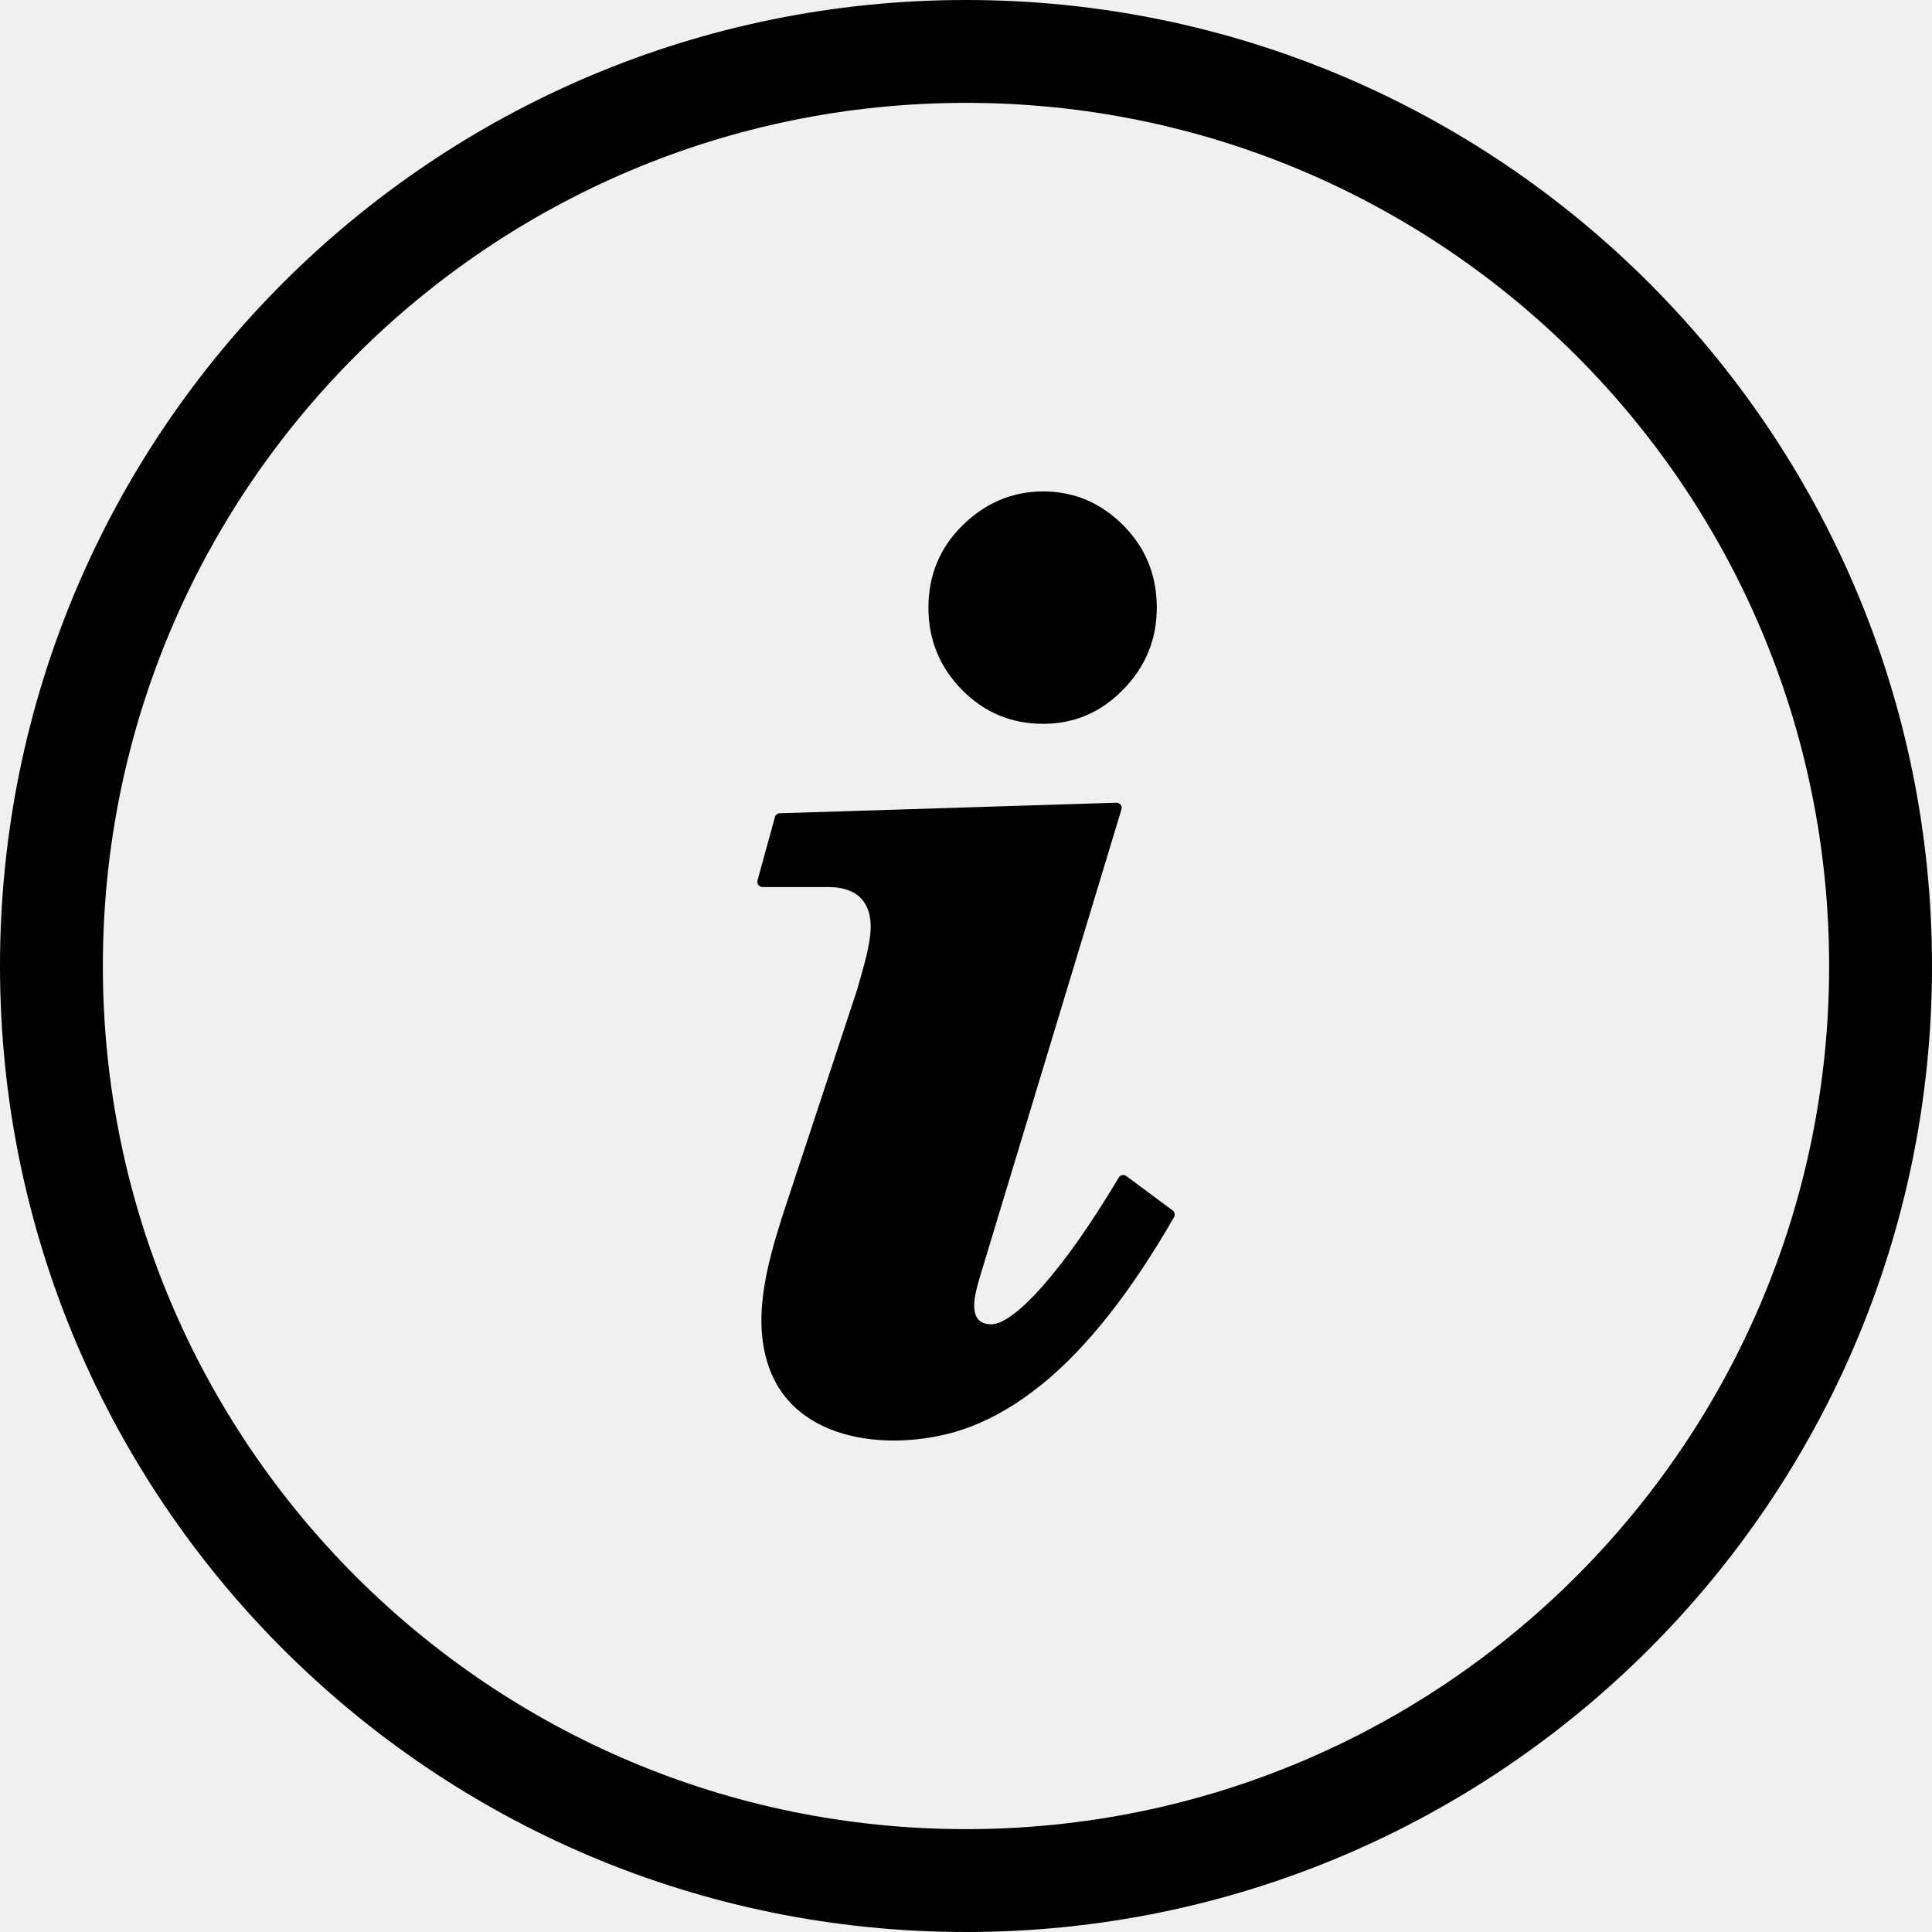
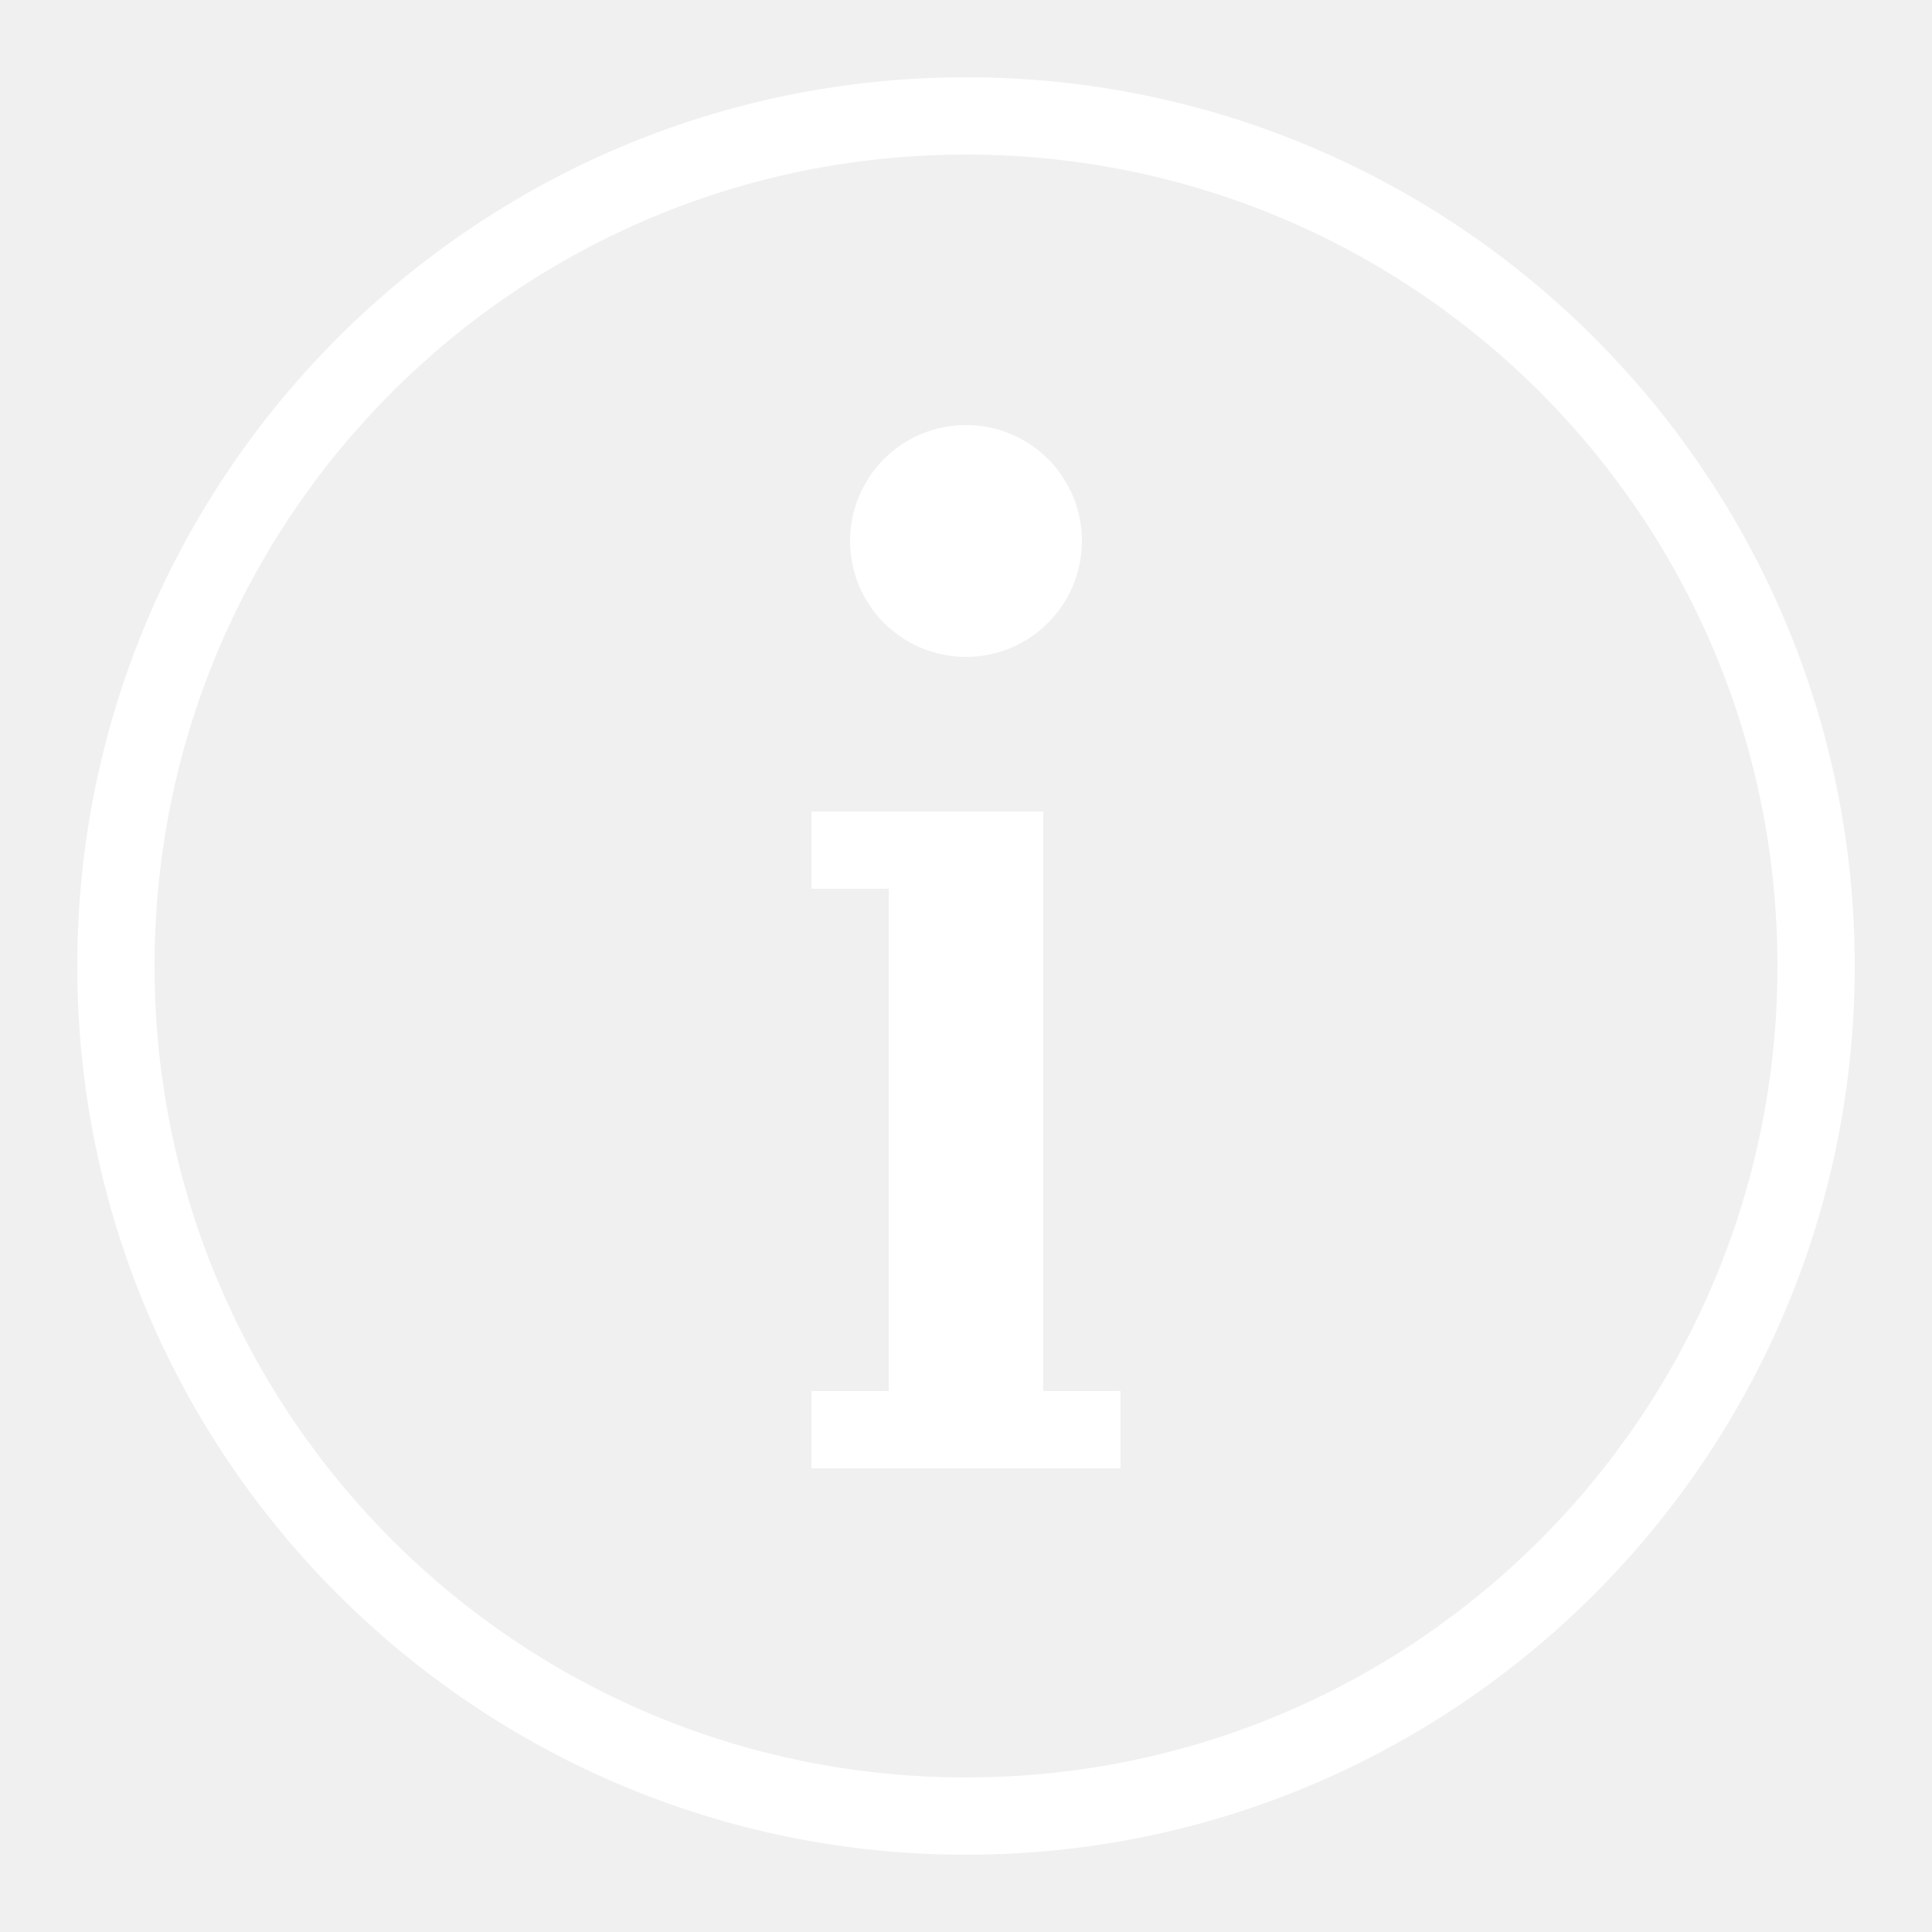
- <svg xmlns="http://www.w3.org/2000/svg" shape-rendering="geometricPrecision" text-rendering="geometricPrecision" image-rendering="optimizeQuality" fill-rule="evenodd" clip-rule="evenodd" viewBox="0 0 512 512">
-   <path fill-rule="nonzero" d="M256 0c70.69 0 134.69 28.66 181.02 74.98C483.34 121.3 512 185.31 512 256c0 70.69-28.66 134.7-74.98 181.02C390.69 483.34 326.69 512 256 512c-70.69 0-134.69-28.66-181.02-74.98C28.66 390.69 0 326.69 0 256c0-70.69 28.66-134.69 74.98-181.02C121.31 28.66 185.31 0 256 0zm-9.96 161.03c0-4.28.76-8.26 2.27-11.91 1.5-3.63 3.77-6.94 6.79-9.91 3-2.95 6.29-5.2 9.84-6.7 3.57-1.5 7.41-2.28 11.52-2.28 4.12 0 7.96.78 11.49 2.27 3.54 1.51 6.78 3.76 9.75 6.73 2.95 2.97 5.16 6.26 6.64 9.91 1.49 3.63 2.22 7.61 2.22 11.89 0 4.17-.73 8.08-2.21 11.69-1.48 3.6-3.68 6.94-6.65 9.97-2.94 3.03-6.18 5.32-9.72 6.84-3.54 1.51-7.38 2.29-11.52 2.29-4.22 0-8.14-.76-11.75-2.26-3.58-1.51-6.86-3.79-9.83-6.79-2.94-3.02-5.16-6.34-6.63-9.97-1.48-3.62-2.21-7.54-2.21-11.77zm13.4 178.16c-1.11 3.97-3.35 11.76 3.3 11.76 1.44 0 3.27-.81 5.46-2.4 2.37-1.71 5.09-4.31 8.13-7.75 3.09-3.5 6.32-7.65 9.67-12.42 3.33-4.76 6.84-10.22 10.49-16.31.37-.65 1.23-.87 1.89-.48l12.36 9.18c.6.43.73 1.25.35 1.86-5.69 9.88-11.44 18.51-17.26 25.88-5.85 7.41-11.79 13.57-17.8 18.43l-.1.06c-6.02 4.88-12.19 8.55-18.51 11.01-17.58 6.81-45.36 5.7-53.32-14.83-5.02-12.96-.9-27.69 3.06-40.37l19.96-60.44c1.28-4.58 2.89-9.62 3.47-14.33.97-7.87-2.49-12.96-11.06-12.96h-17.45c-.76 0-1.38-.62-1.38-1.38l.08-.48 4.58-16.68c.16-.62.73-1.04 1.35-1.02l89.12-2.79c.76-.03 1.41.57 1.44 1.33l-.07.43-37.76 124.7zm158.3-244.93c-41.39-41.39-98.58-67-161.74-67-63.16 0-120.35 25.61-161.74 67-41.39 41.39-67 98.58-67 161.74 0 63.16 25.61 120.35 67 161.74 41.39 41.39 98.58 67 161.74 67 63.16 0 120.35-25.61 161.74-67 41.39-41.39 67-98.58 67-161.74 0-63.16-25.61-120.35-67-161.74z" />
+ <svg xmlns="http://www.w3.org/2000/svg" fill="#FFFFFF" viewBox="0 0 50 50" width="50px" height="50px">
+   <path d="M 25 2 C 12.309 2 2 12.309 2 25 C 2 37.691 12.309 48 25 48 C 37.691 48 48 37.691 48 25 C 48 12.309 37.691 2 25 2 z M 25 4 C 36.61 4 46 13.39 46 25 C 46 36.61 36.61 46 25 46 C 13.39 46 4 36.61 4 25 C 4 13.39 13.39 4 25 4 z M 25 11 A 3 3 0 0 0 22 14 A 3 3 0 0 0 25 17 A 3 3 0 0 0 28 14 A 3 3 0 0 0 25 11 z M 21 21 L 21 23 L 22 23 L 23 23 L 23 36 L 22 36 L 21 36 L 21 38 L 22 38 L 23 38 L 27 38 L 28 38 L 29 38 L 29 36 L 28 36 L 27 36 L 27 21 L 26 21 L 22 21 L 21 21 z" />
</svg>
